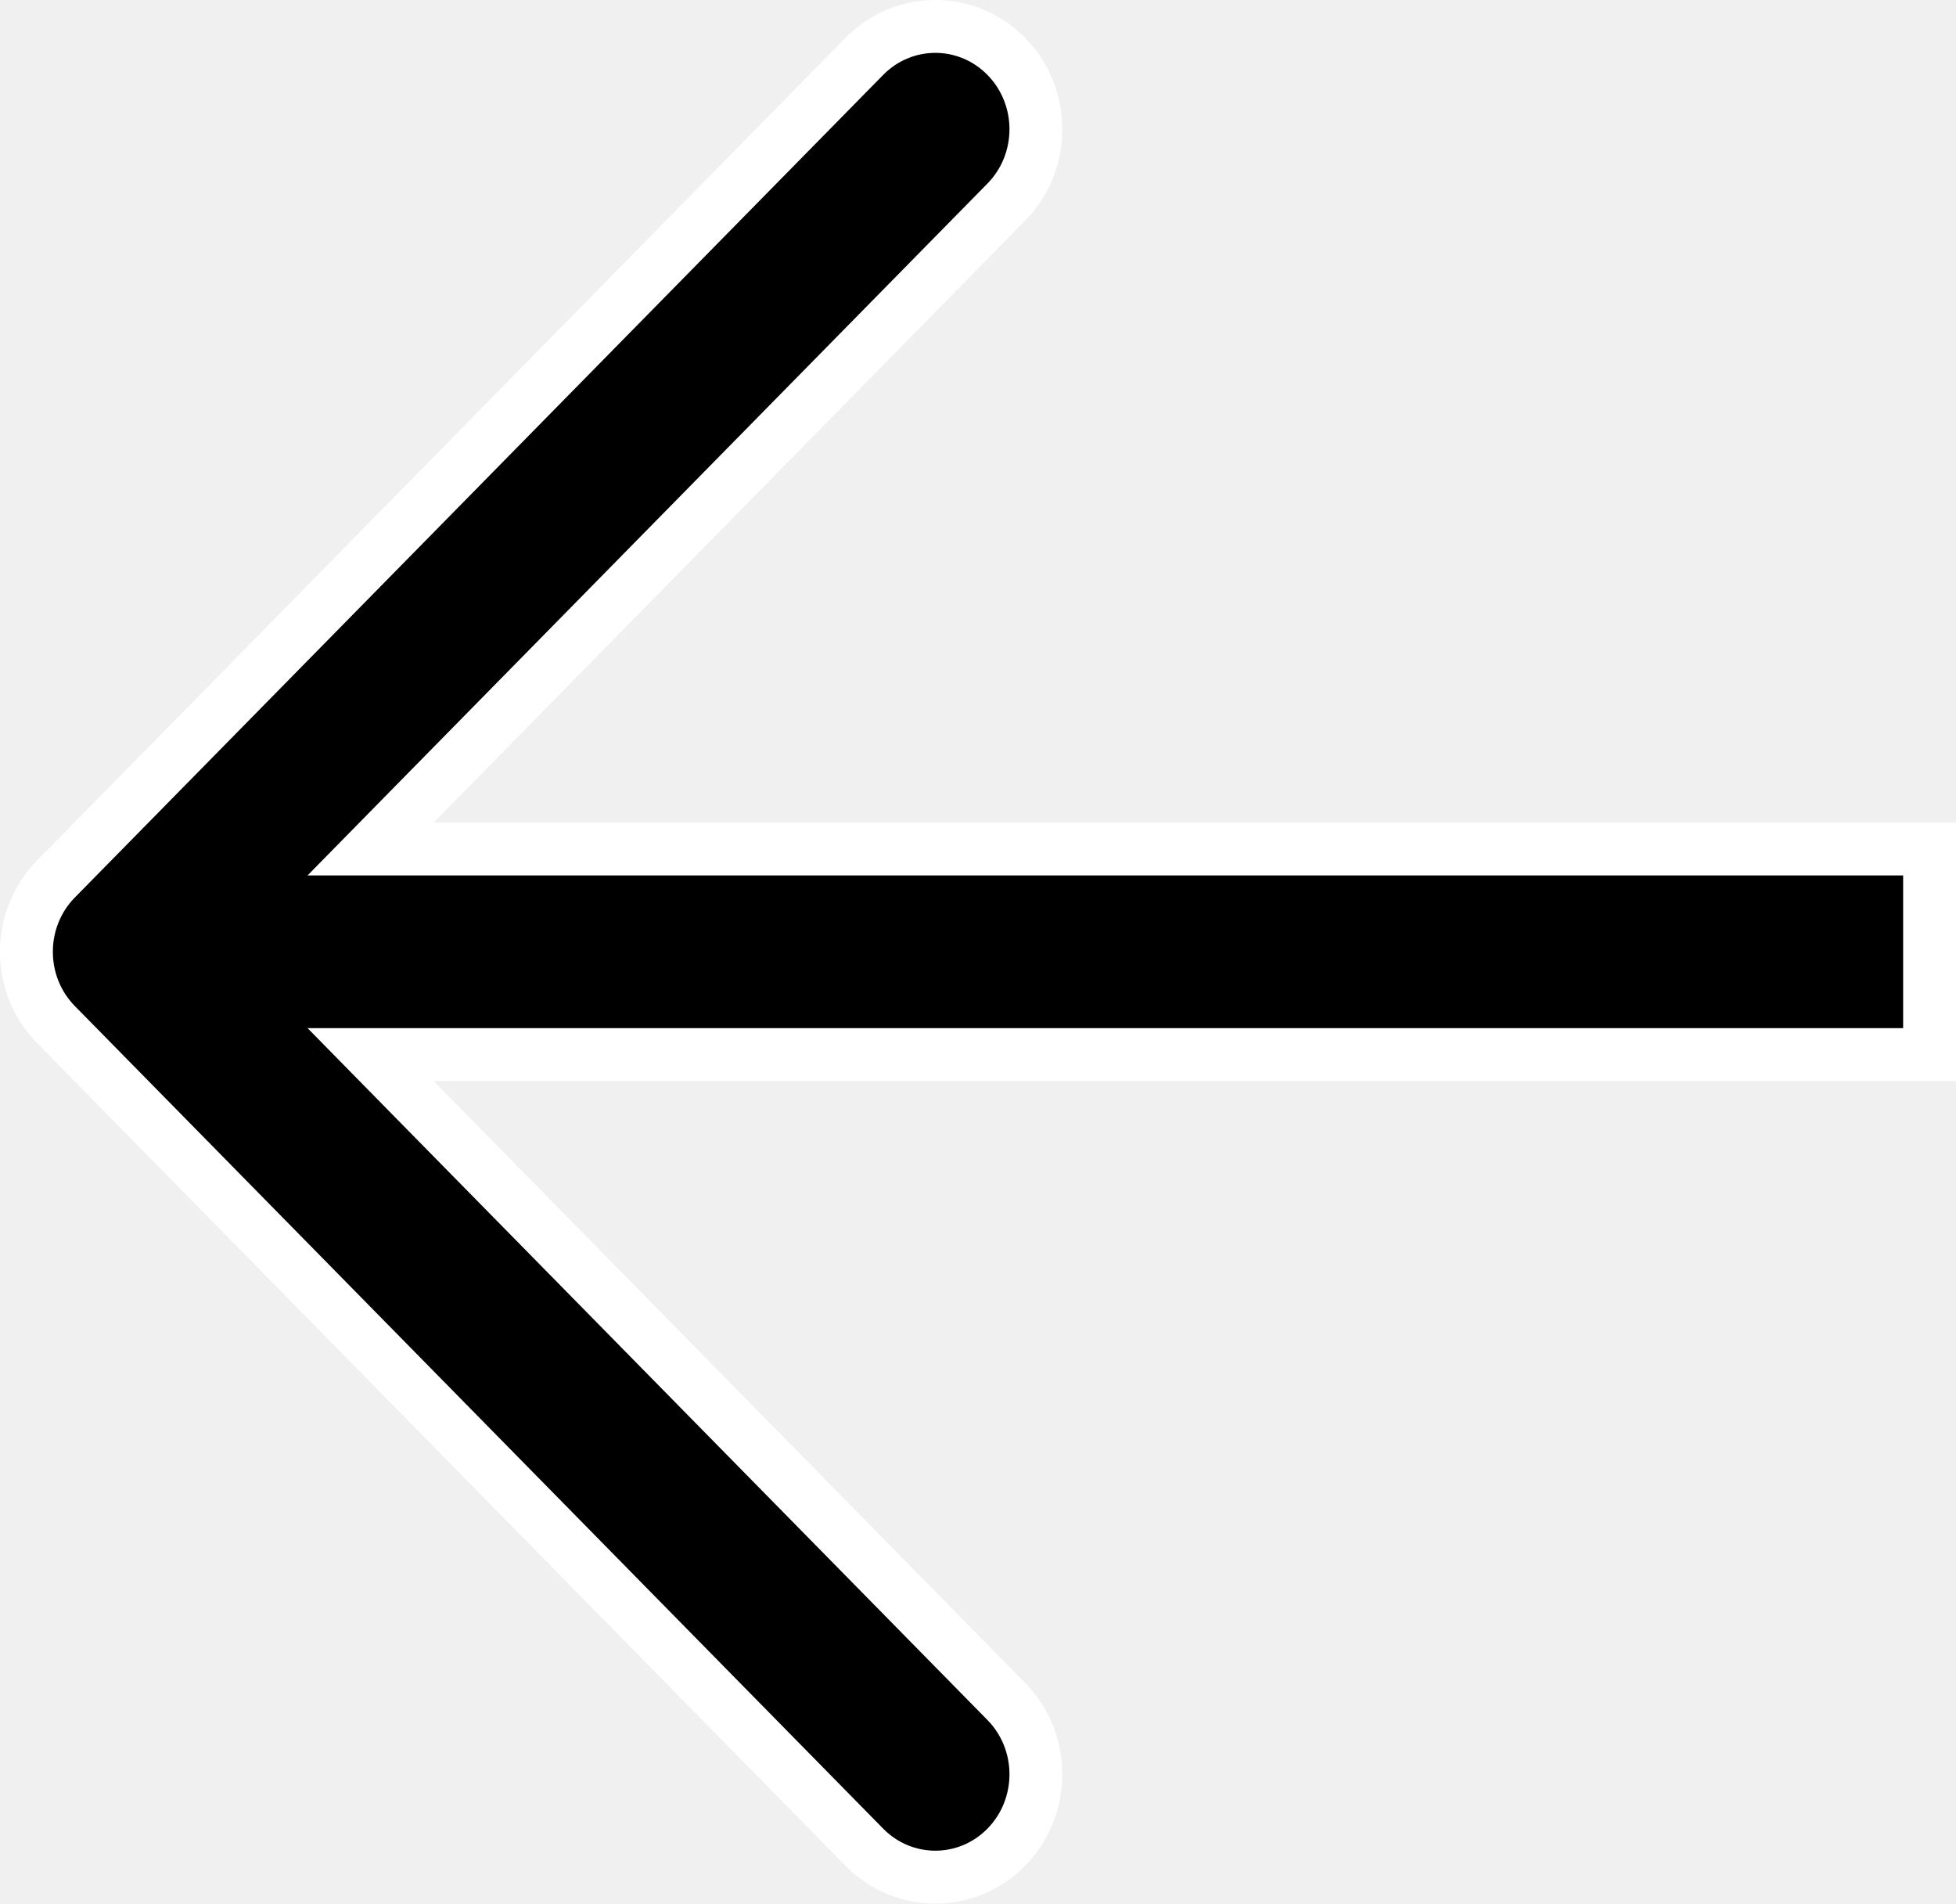
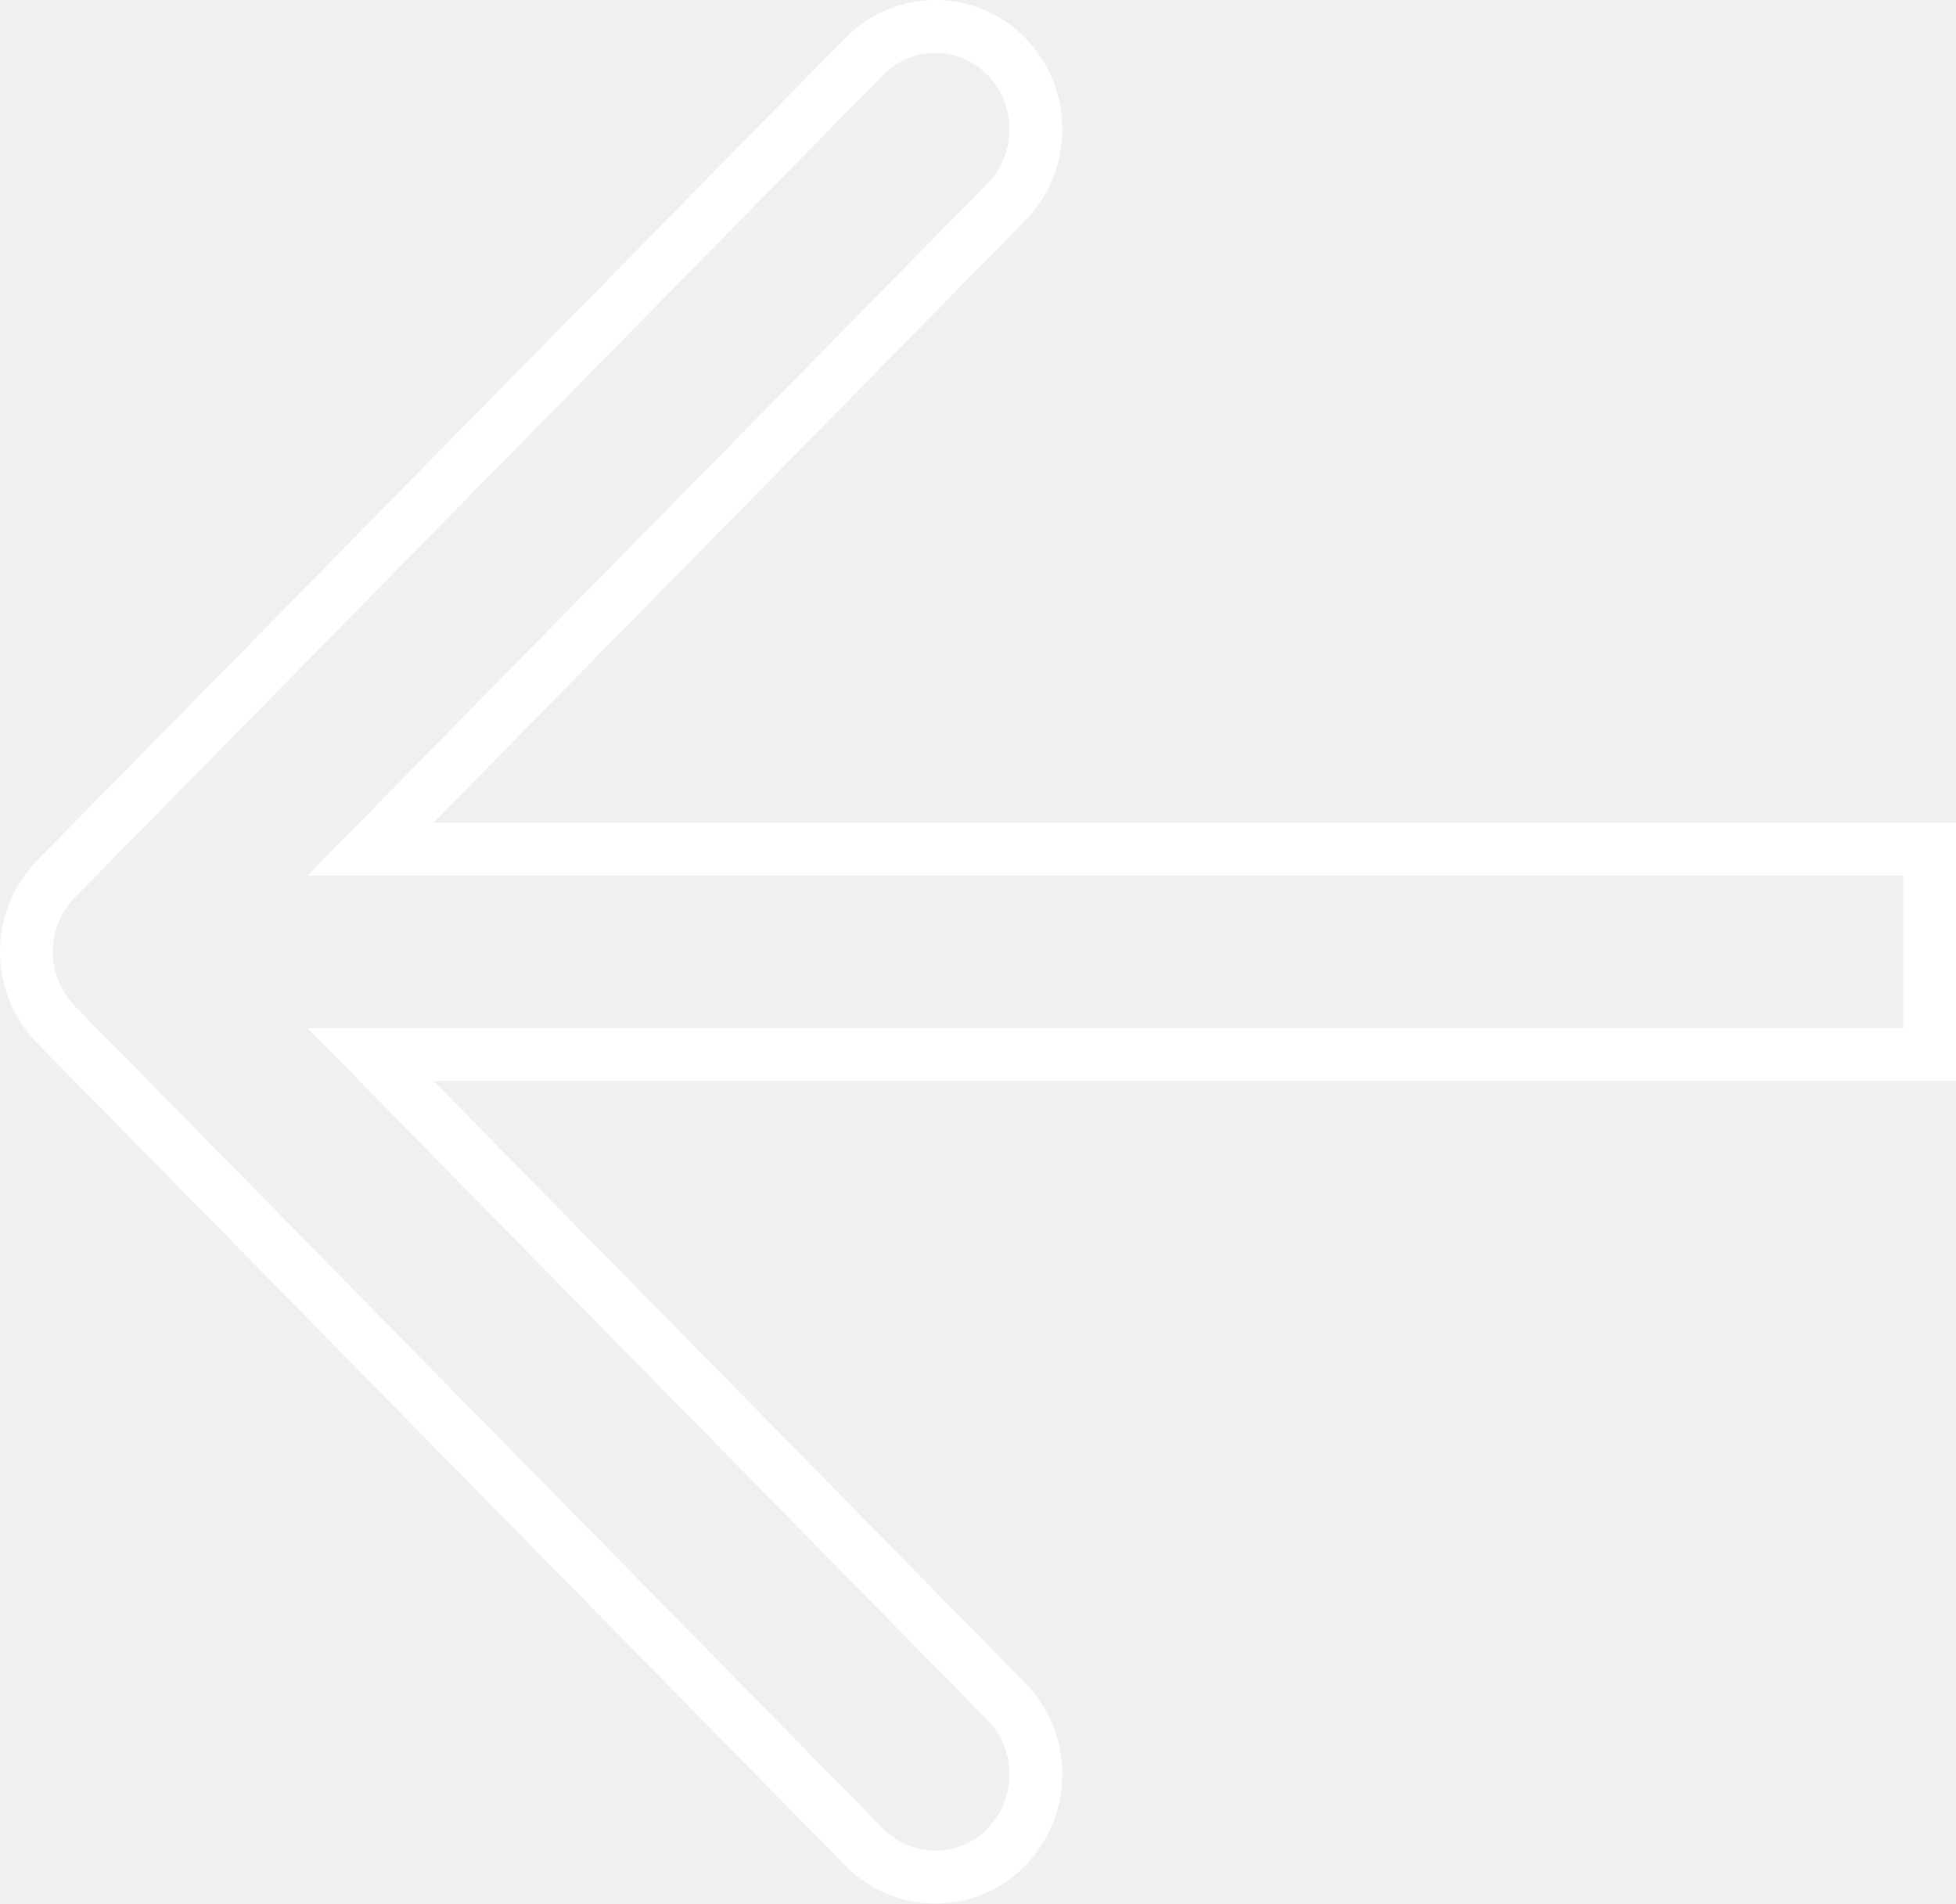
- <svg xmlns="http://www.w3.org/2000/svg" width="37" height="36" viewBox="0 0 37 36" fill="none">
+ <svg xmlns="http://www.w3.org/2000/svg" viewBox="0 0 37 36" fill="none">
  <g id="Arrow 1 (Stroke)">
-     <path id="Arrow 1 (Stroke)_2" d="M7.846 20.795L7.01 19.944H8.203H36.5V16.056H8.203H7.01L7.846 15.205L19.035 3.822C19.782 3.062 19.782 1.826 19.035 1.066C18.293 0.311 17.093 0.311 16.35 1.066L1.06 16.622C0.313 17.382 0.313 18.618 1.06 19.378L16.35 34.934C17.093 35.689 18.293 35.689 19.035 34.934C19.782 34.173 19.782 32.938 19.035 32.178L7.846 20.795Z" fill="black" stroke="white" />
+     <path id="Arrow 1 (Stroke)_2" d="M7.846 20.795L7.01 19.944H8.203H36.5V16.056H8.203H7.01L7.846 15.205L19.035 3.822C19.782 3.062 19.782 1.826 19.035 1.066C18.293 0.311 17.093 0.311 16.35 1.066L1.06 16.622C0.313 17.382 0.313 18.618 1.06 19.378L16.35 34.934C17.093 35.689 18.293 35.689 19.035 34.934C19.782 34.173 19.782 32.938 19.035 32.178L7.846 20.795Z" fill="none" stroke="white" />
  </g>
</svg>
